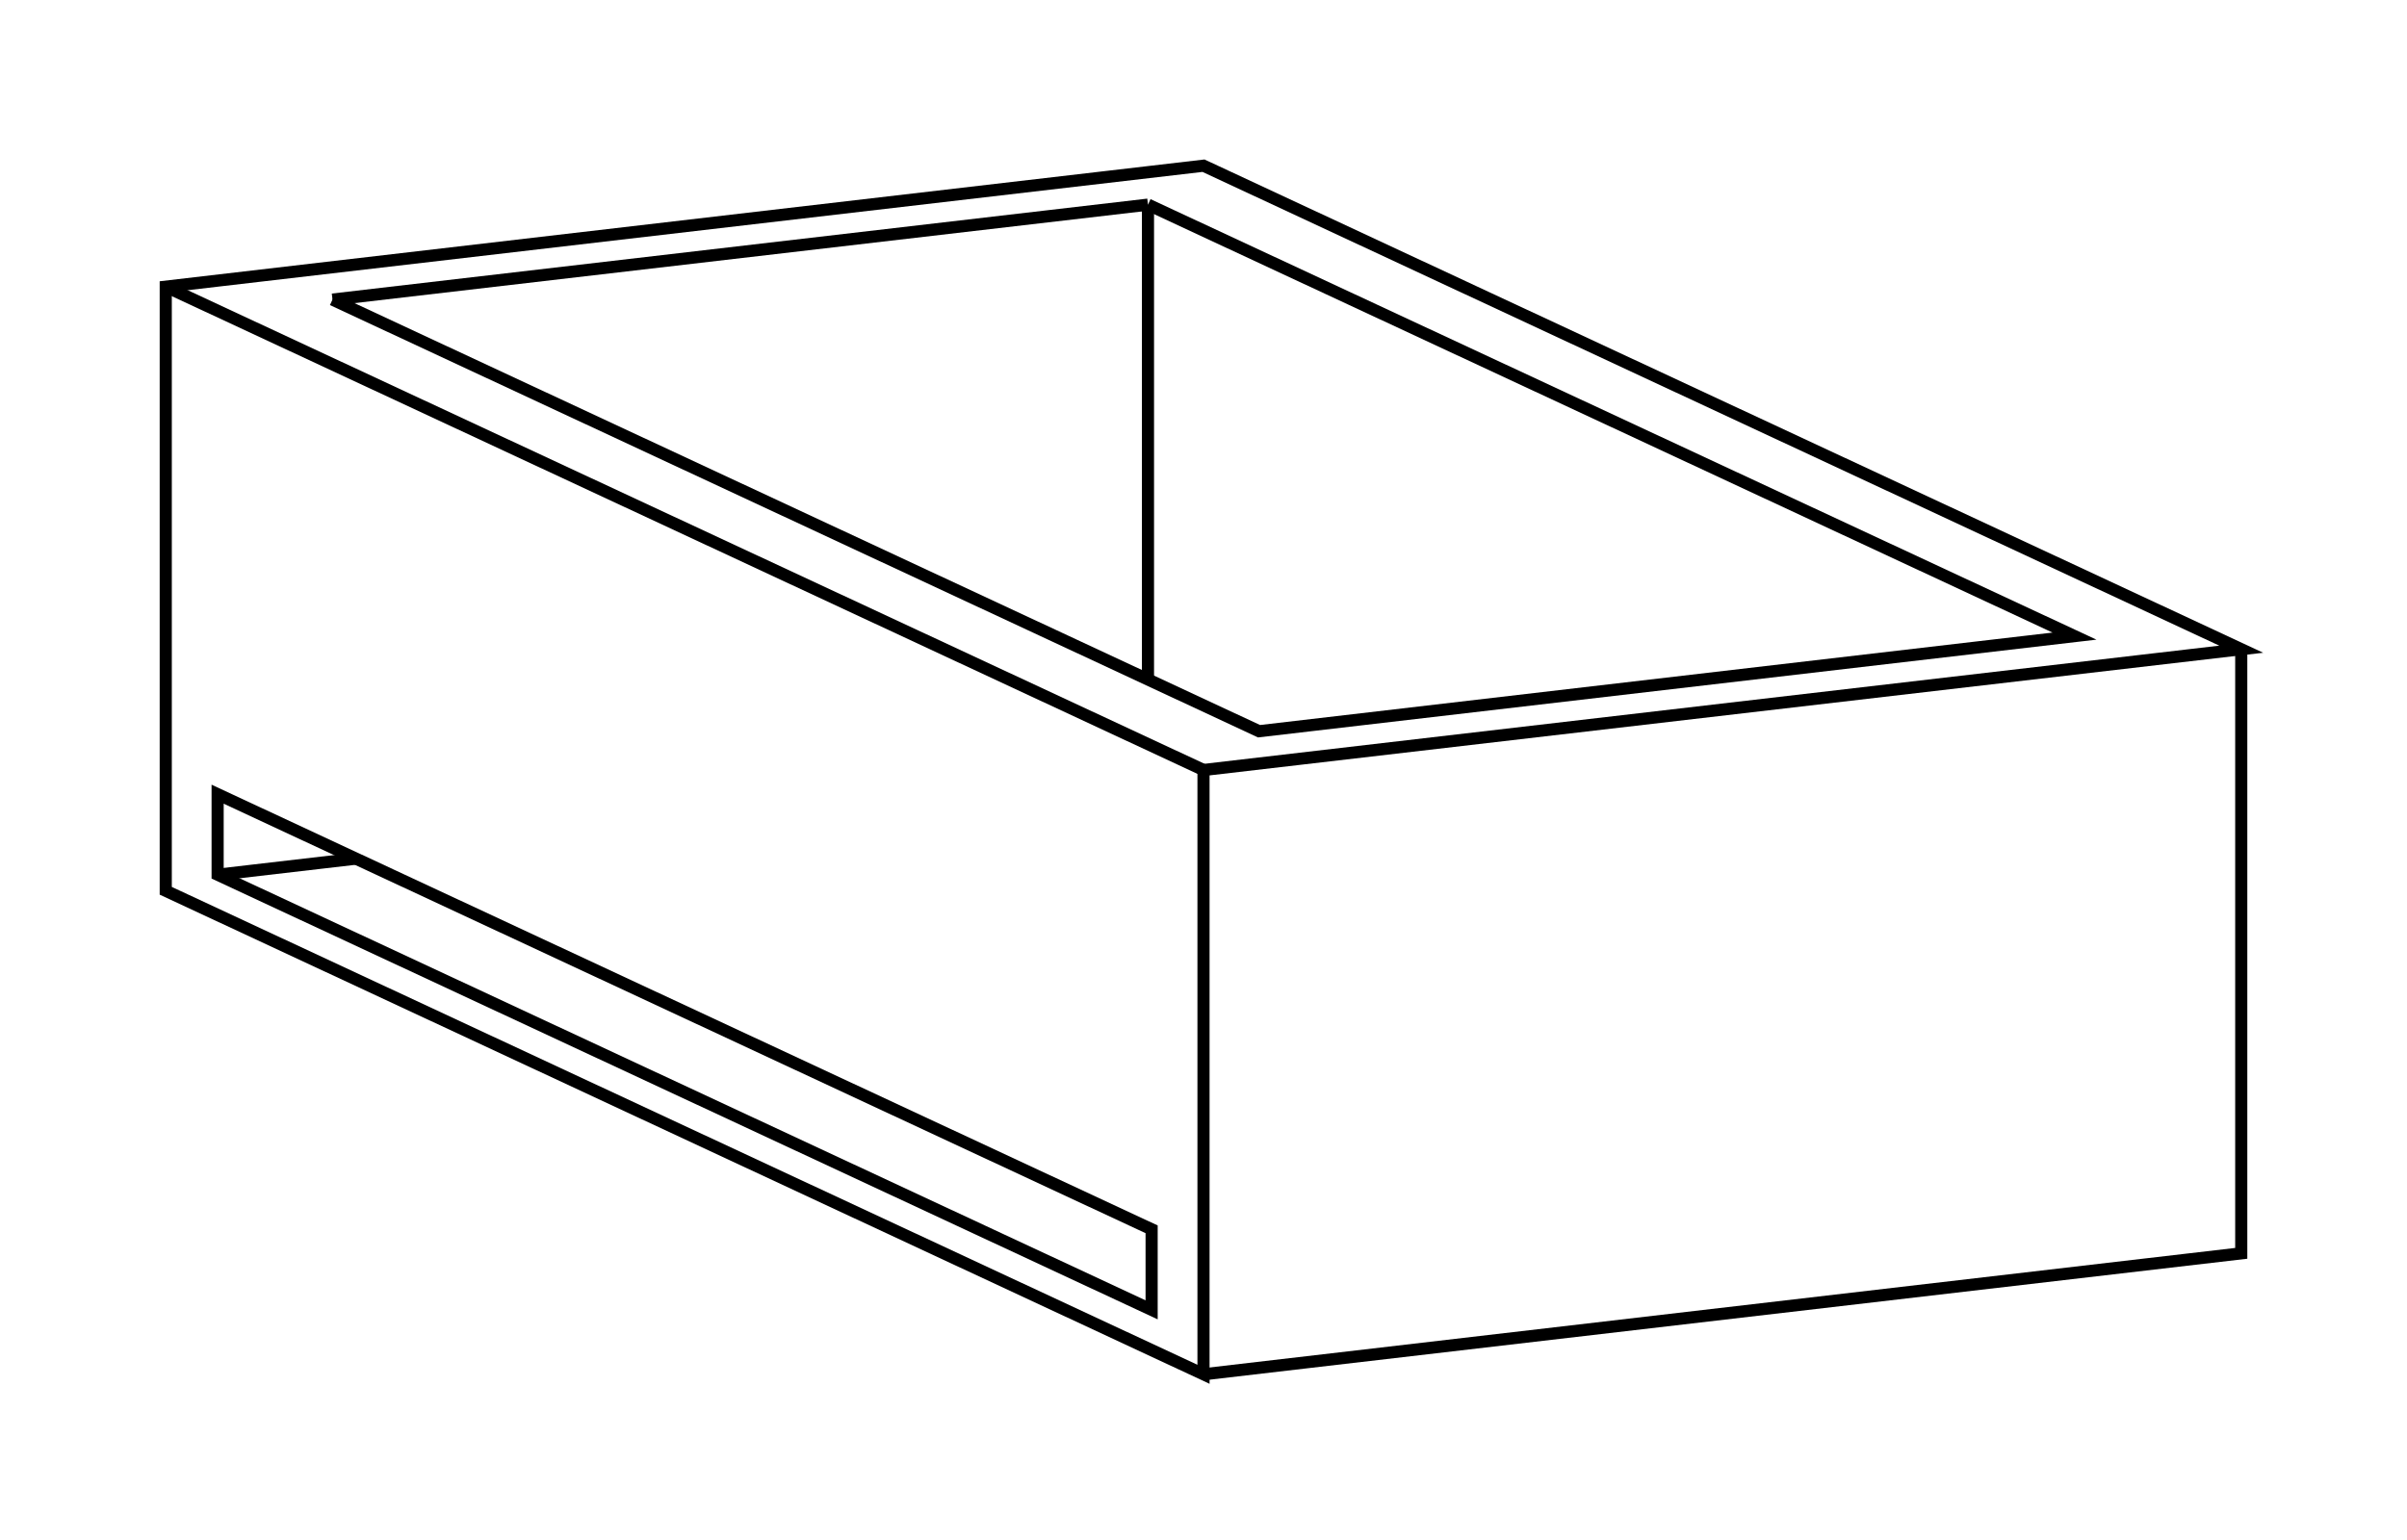
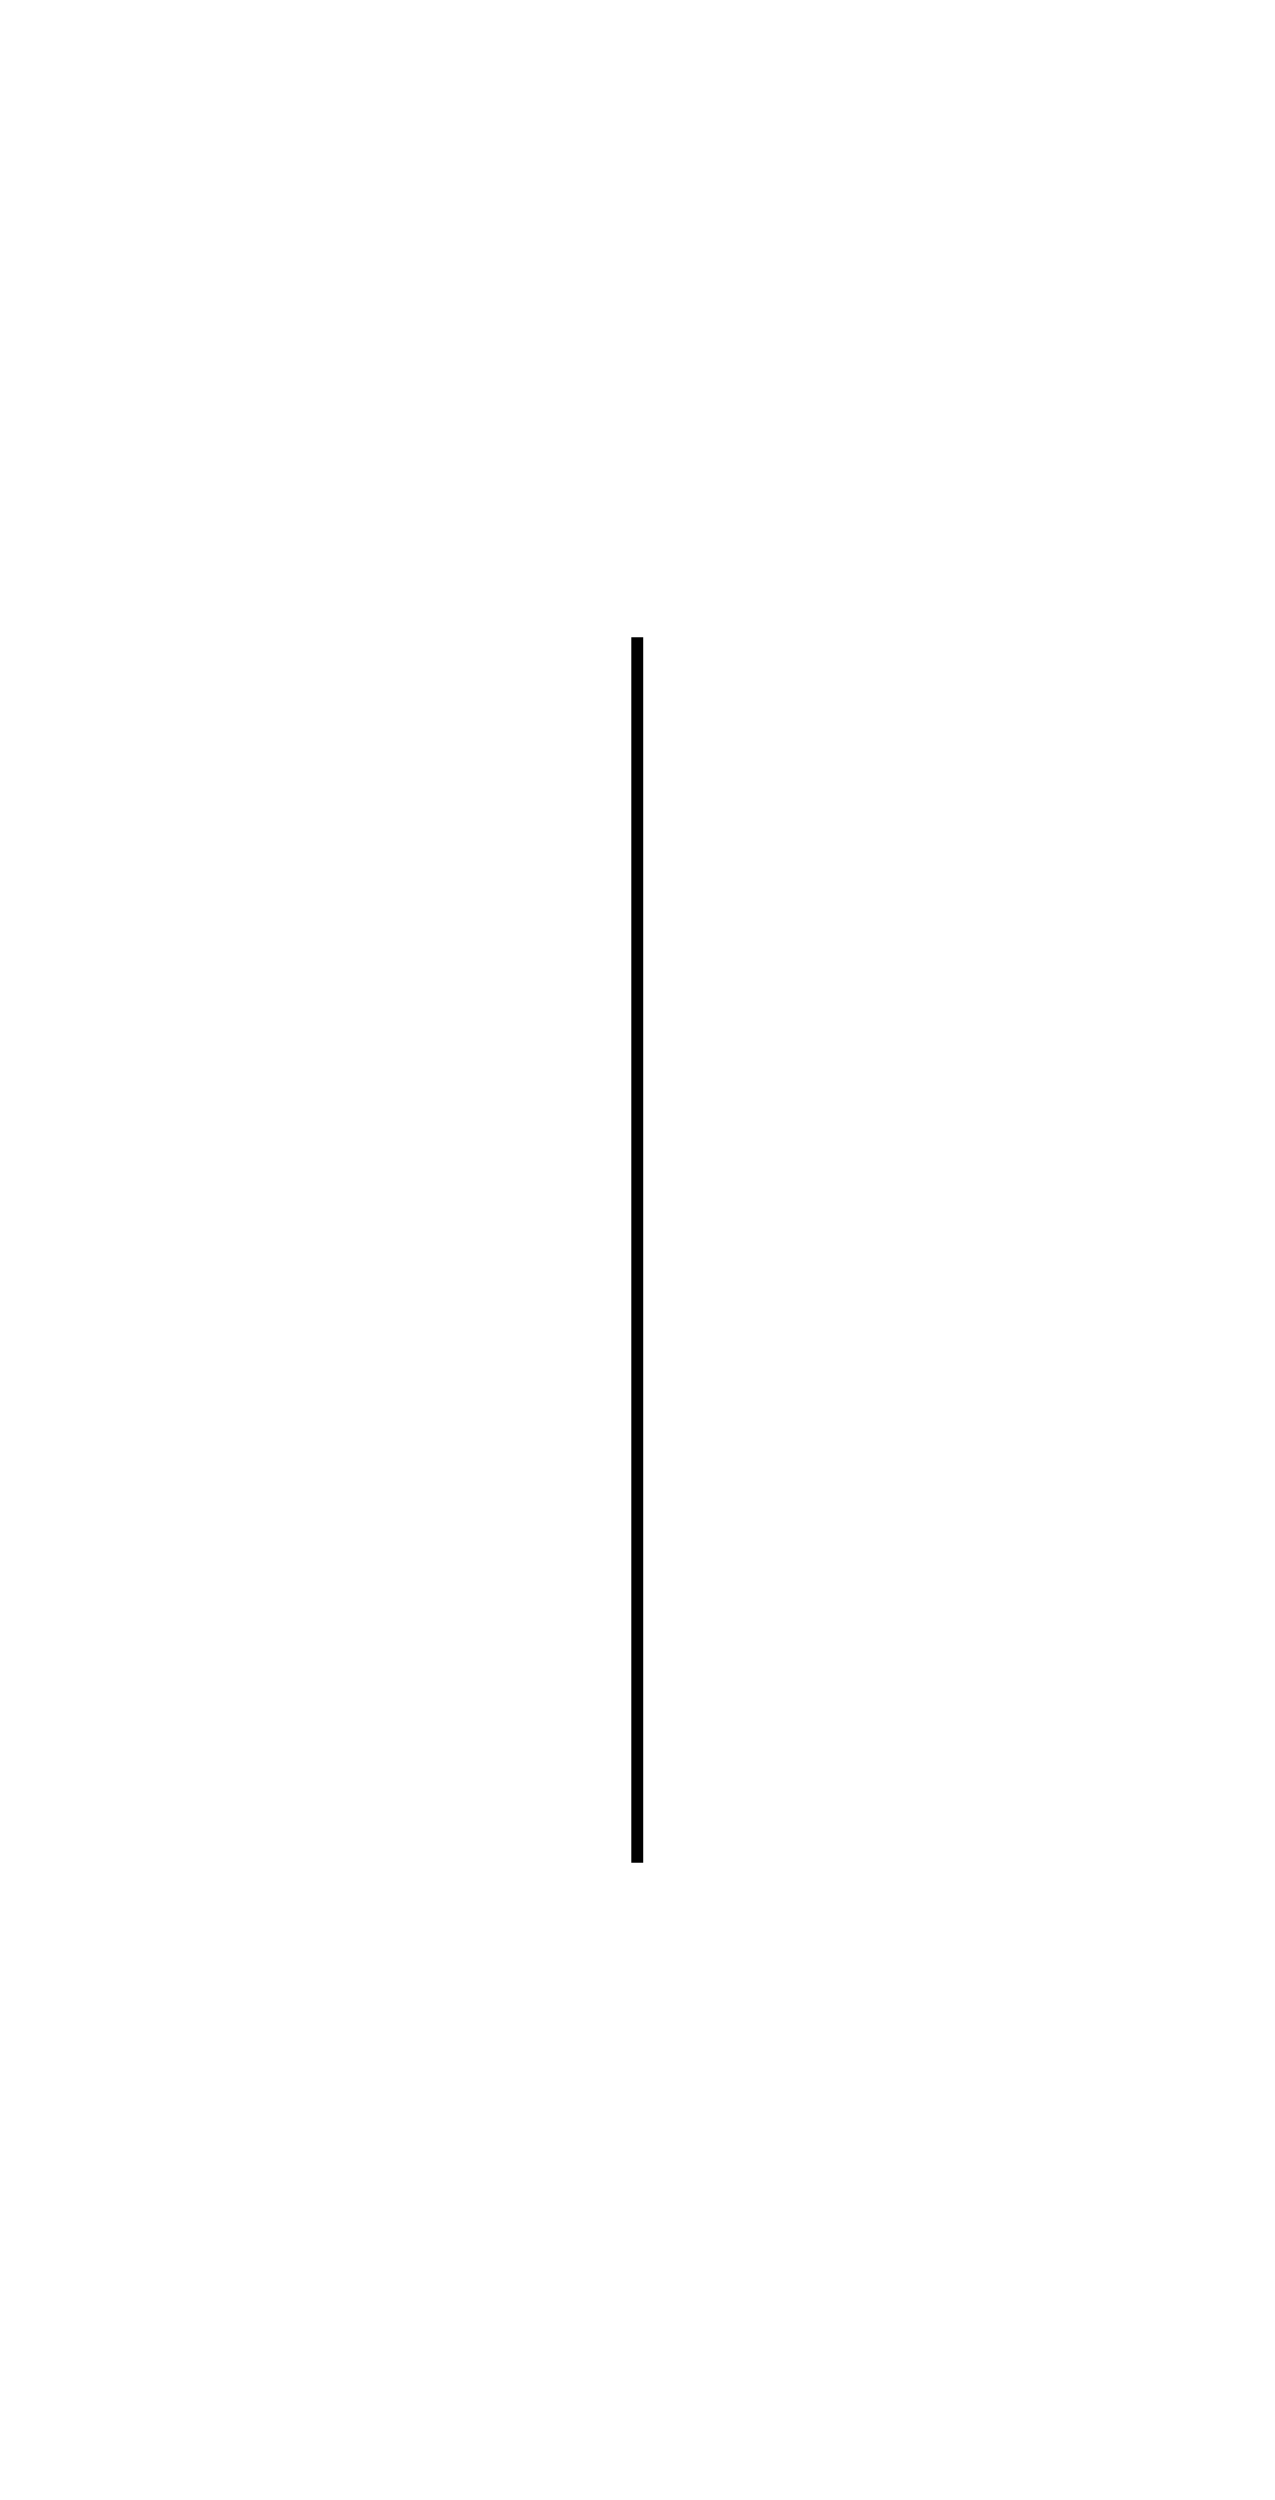
- <svg xmlns="http://www.w3.org/2000/svg" version="1.1" viewBox="-7.261 -4.647 14.522 9.294" fill="none" stroke="black" stroke-width="0.6%" vector-effect="non-scaling-stroke">
-   <path d="M -6.261 0.729 L 0 3.647 L 0 0 L 6.261 -0.729 L 0 -3.647 L -6.261 -2.917 L -6.261 0.729 Z" />
-   <path d="M -6.261 -2.917 L 0 0" />
-   <path d="M -0.313 3.258 L -0.313 2.772 L -5.948 0.146 L -5.948 0.632 L -0.313 3.258 Z" />
-   <path d="M 0 3.647 L 6.261 2.917 L 6.261 -0.729" />
-   <path d="M -5.113 0.535 L -5.948 0.632" />
-   <path d="M -0.335 -3.412 L -5.255 -2.839" />
-   <path d="M -0.335 -3.412 L 5.255 -0.808 L 0.335 -0.234 L -5.255 -2.839" />
-   <path d="M -0.335 -0.547 L -0.335 -3.412" />
+ <svg xmlns="http://www.w3.org/2000/svg" version="1.1" viewBox="-1 -2.923 2 3.923" fill="none" stroke="black" stroke-width="0.6%" vector-effect="non-scaling-stroke">
+   <path d="M 0 0 L 0 -1.923 L 0 0 Z" />
</svg>
